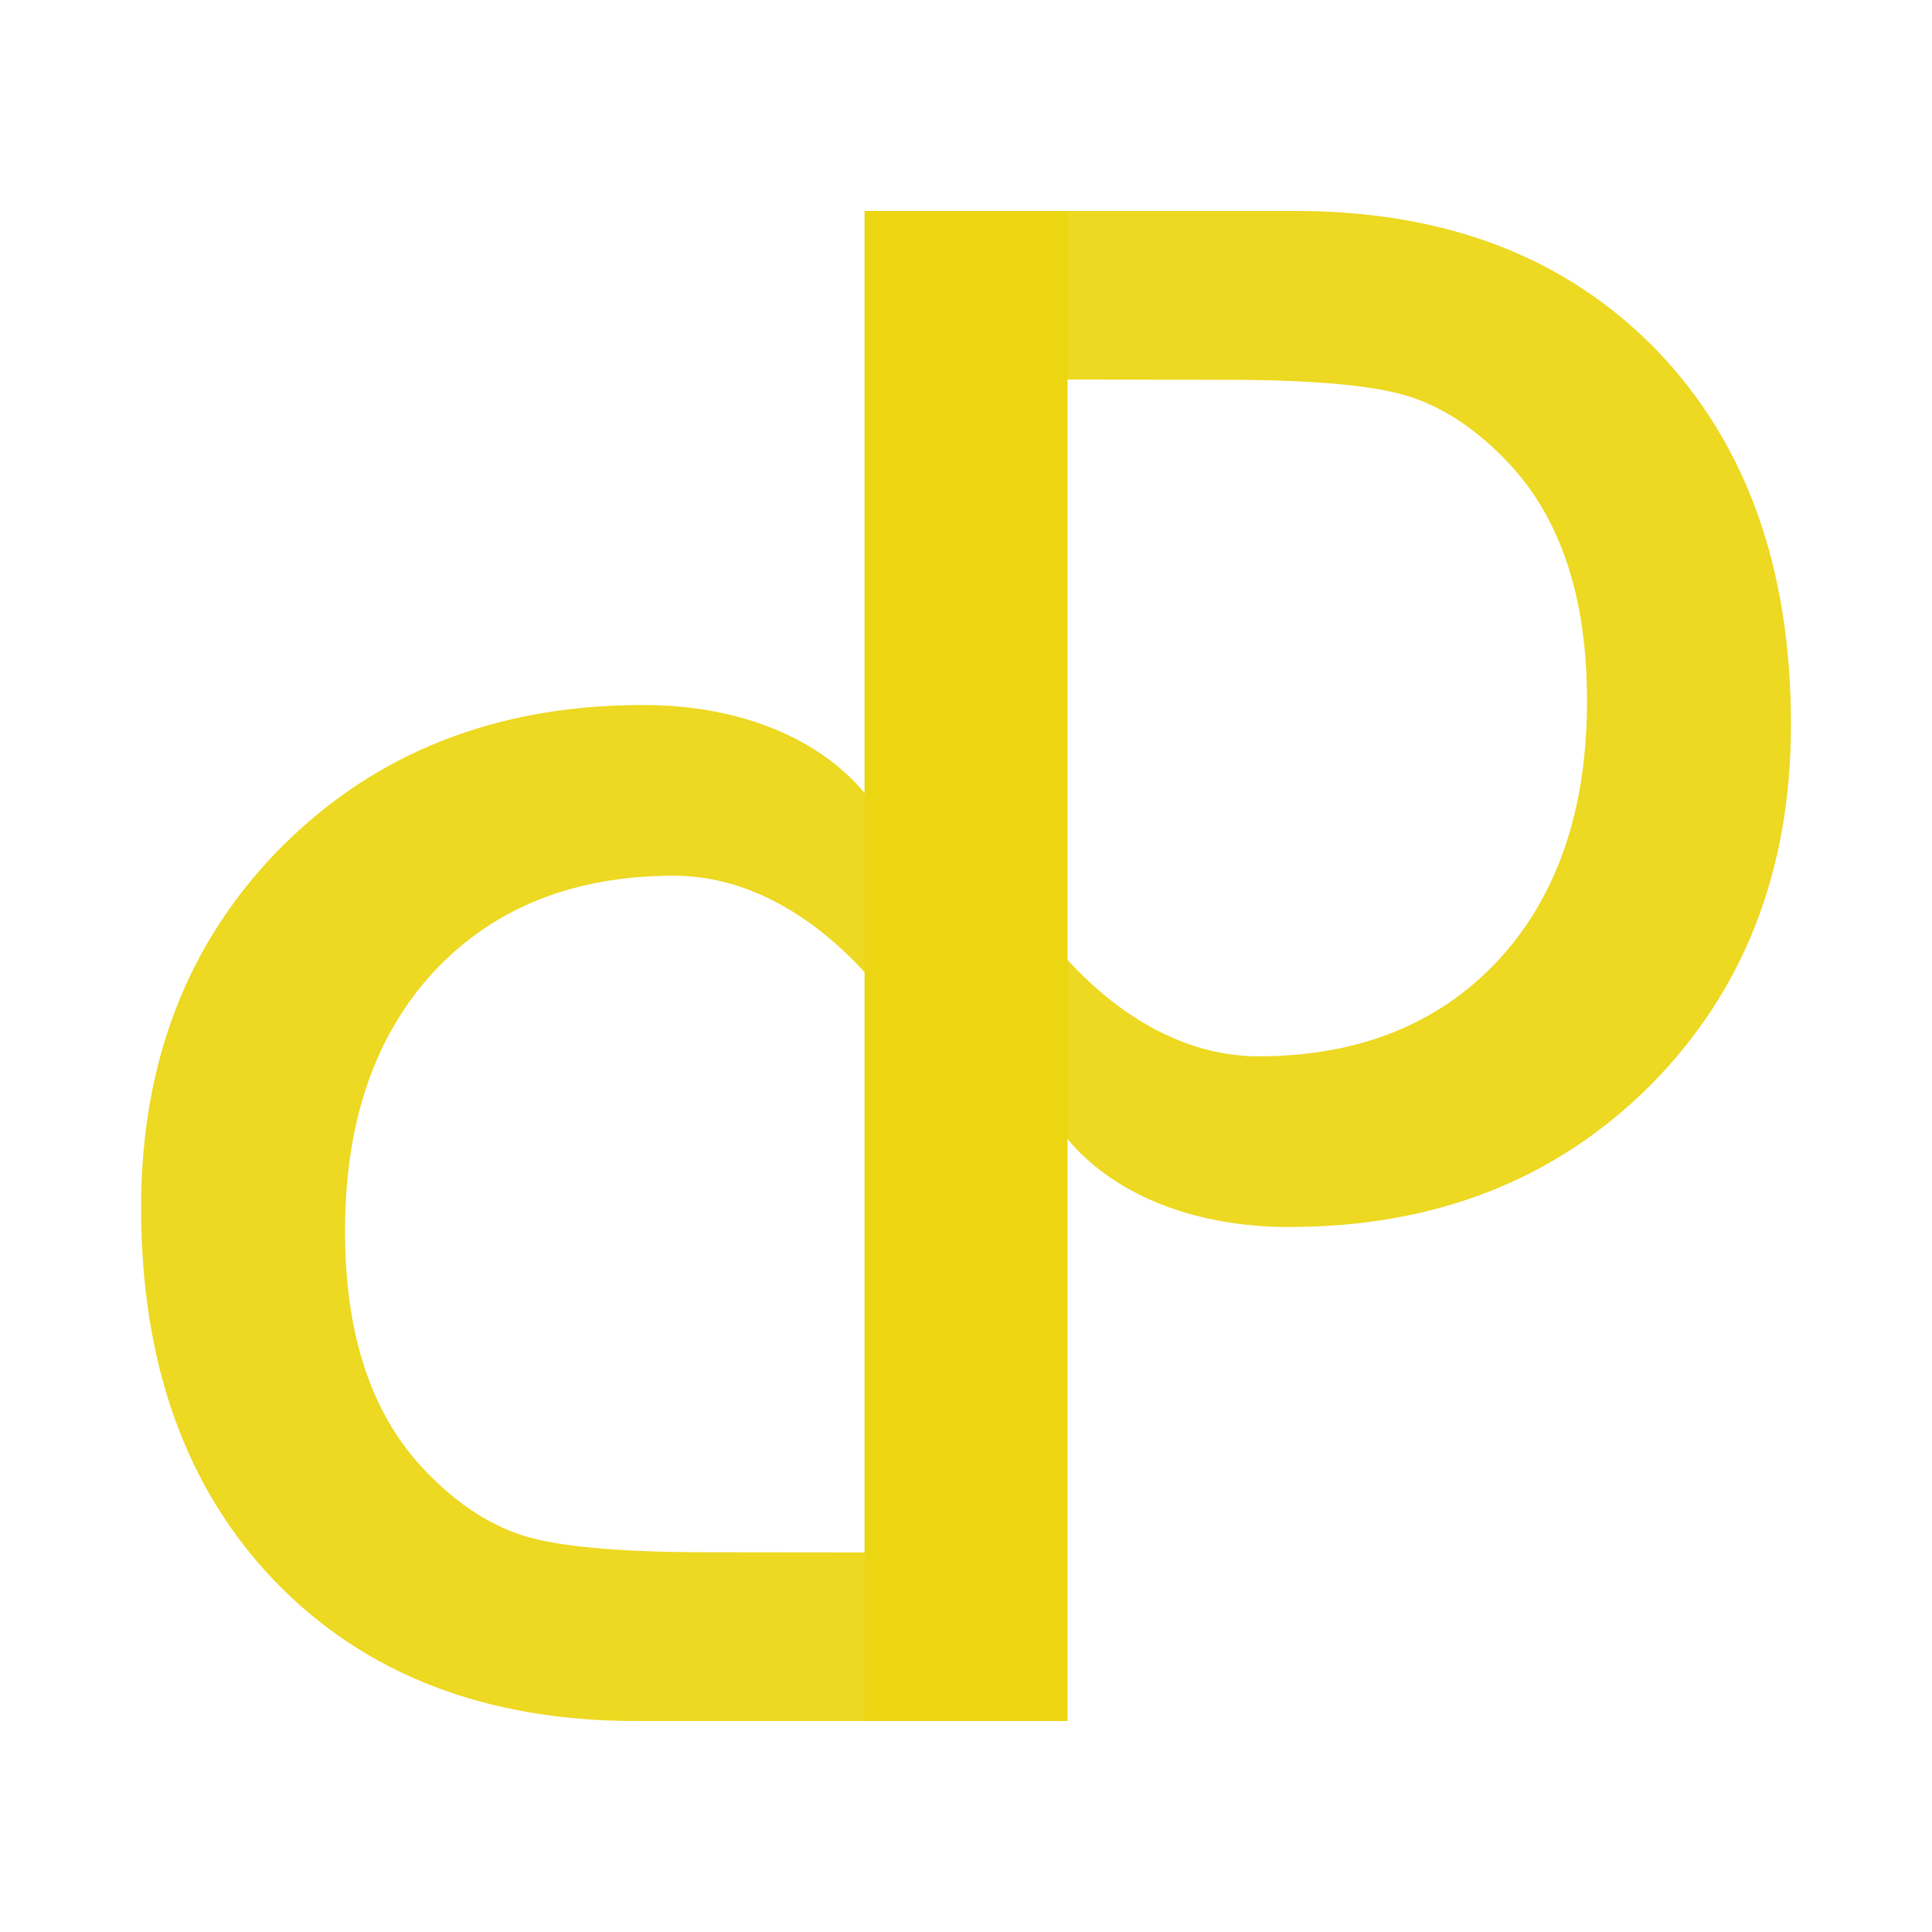
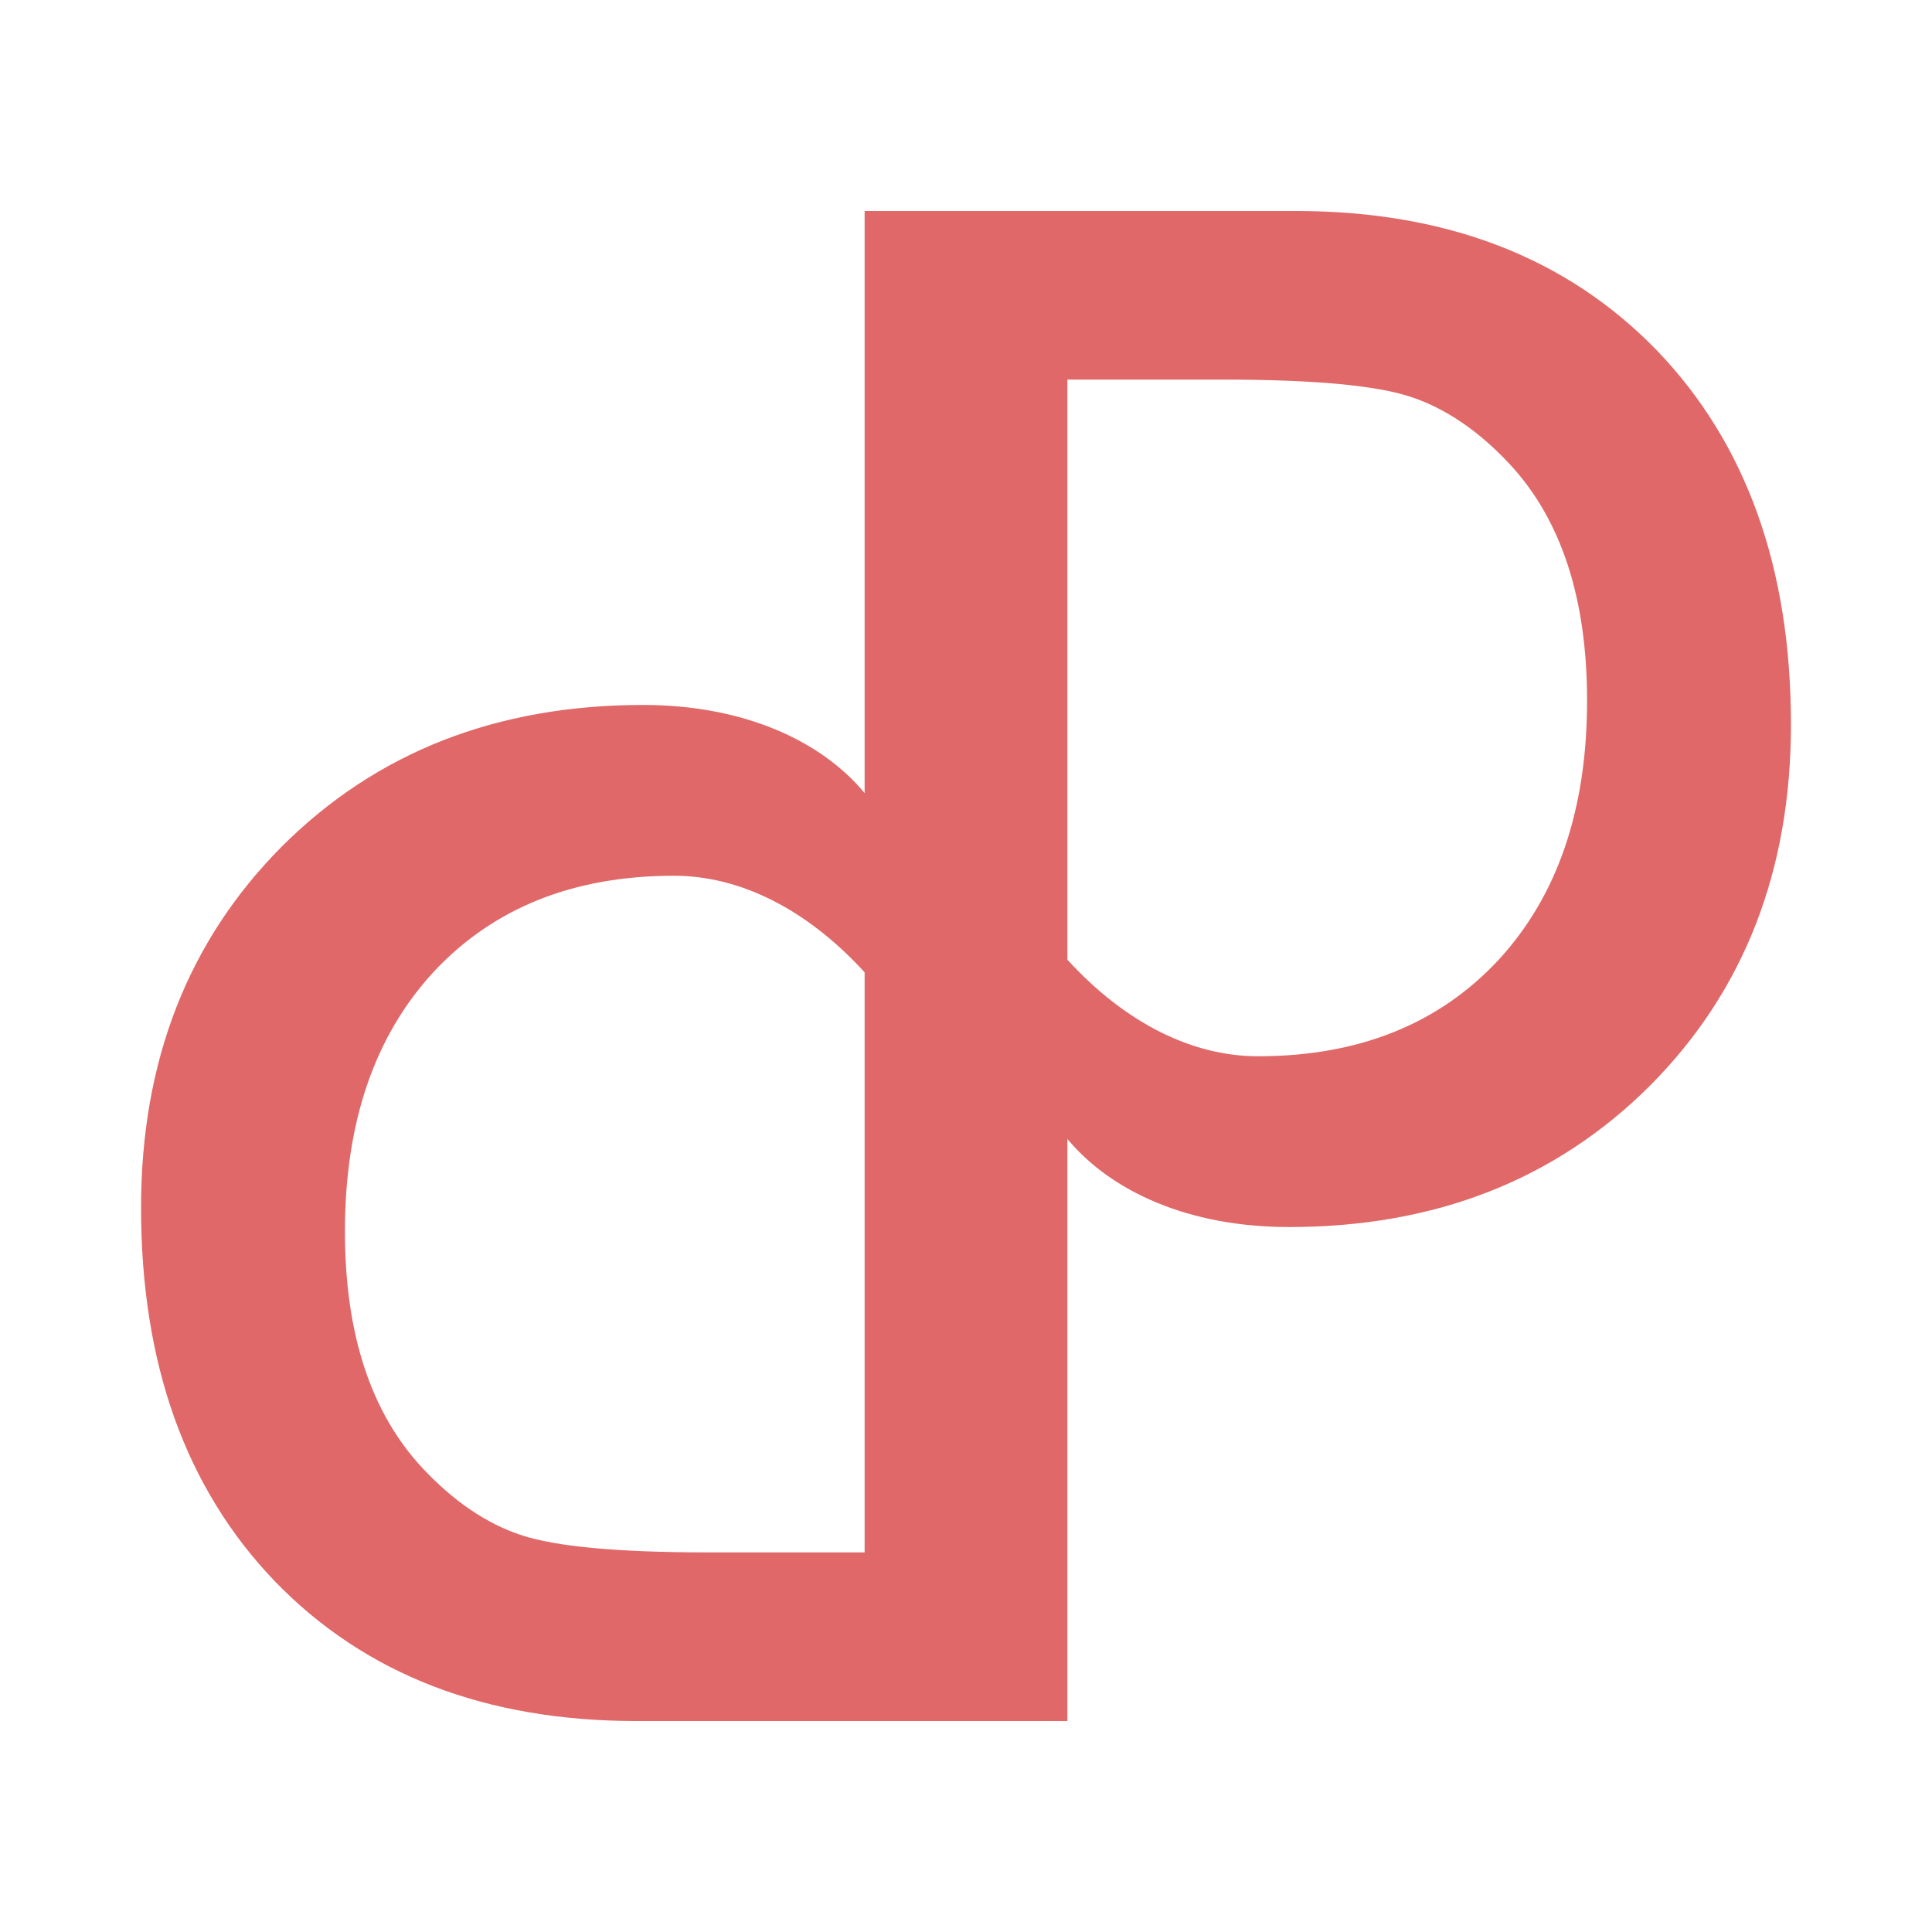
<svg xmlns="http://www.w3.org/2000/svg" width="100mm" height="100mm" viewBox="0 0 100 100" version="1.1" id="svg1">
  <defs id="defs1" />
  <g id="layer1" transform="translate(7.188601,14.3772)">
-     <g id="g2" transform="matrix(4.609239,0,0,4.496357,-353.3442,-334.9693)">
-       <path style="font-size:25.483px;font-family:'Gill Sans';-inkscape-font-specification:'Gill Sans';text-align:center;text-anchor:middle;opacity:0.92;fill:#ebd50f;fill-opacity:1;stroke-width:2.223;stroke-linecap:square" d="m 84.81,73.729 h 2.277 v 17.383 h -4.84 c -1.692,0 -3.044,-0.535 -4.056,-1.605 -1.004,-1.07 -1.506,-2.505 -1.506,-4.305 0,-1.684 0.527,-3.069 1.58,-4.156 1.062,-1.087 2.414,-1.63 4.056,-1.63 1.133,0 2.003,0.413 2.489,1.014 z m 0,15.442 1e-6,-6.678 c -0.665,-0.746 -1.419,-1.112 -2.14,-1.112 -1.128,0 -2.028,0.369 -2.7,1.107 -0.664,0.738 -0.995,1.734 -0.995,2.986 0,1.178 0.29,2.086 0.871,2.725 0.348,0.382 0.718,0.639 1.107,0.771 0.39,0.133 1.091,0.199 2.103,0.199 z" id="text1" aria-label="d" />
-       <path style="font-size:25.483px;font-family:'Gill Sans';-inkscape-font-specification:'Gill Sans';text-align:center;text-anchor:middle;opacity:0.92;fill:#ebd50f;fill-opacity:1;stroke-width:2.223;stroke-linecap:square" d="M 87.087,91.112 H 84.81 V 73.729 h 4.84 c 1.692,0 3.044,0.535 4.056,1.605 1.004,1.07 1.506,2.505 1.506,4.305 0,1.684 -0.527,3.069 -1.58,4.156 -1.062,1.087 -2.414,1.63 -4.056,1.63 -1.133,0 -2.003,-0.413 -2.489,-1.014 z m 0,-15.442 -1e-6,6.678 c 0.665,0.746 1.419,1.112 2.14,1.112 1.128,0 2.028,-0.369 2.7,-1.107 0.664,-0.738 0.995,-1.734 0.995,-2.986 0,-1.178 -0.29,-2.086 -0.871,-2.725 -0.348,-0.382 -0.718,-0.639 -1.107,-0.771 -0.39,-0.133 -1.091,-0.199 -2.103,-0.199 z" id="text1-5" aria-label="d" />
-     </g>
+     <path id="path5" style="font-size:25.483px;font-family:'Gill Sans';-inkscape-font-specification:'Gill Sans';text-align:center;text-anchor:middle;opacity:0.92;fill:#d84040;fill-opacity:0.852;stroke-width:2.223;stroke-linecap:square" d="M 37.564 -3.457 L 37.564 -3.457 L 37.564 26.672 C 37.284 26.335 36.976 26.01 36.642 25.7 C 36.308 25.391 35.947 25.097 35.561 24.819 C 35.175 24.542 34.763 24.283 34.327 24.042 C 33.891 23.801 33.431 23.579 32.947 23.378 C 32.463 23.177 31.956 22.998 31.427 22.842 C 30.898 22.685 30.346 22.552 29.773 22.444 C 29.201 22.336 28.608 22.252 27.994 22.196 C 27.38 22.14 26.746 22.111 26.093 22.111 C 25.62 22.111 25.152 22.121 24.689 22.14 C 24.226 22.159 23.769 22.188 23.317 22.226 C 22.864 22.264 22.417 22.312 21.976 22.369 C 21.534 22.426 21.097 22.493 20.666 22.569 C 20.235 22.646 19.808 22.732 19.388 22.827 C 18.967 22.923 18.551 23.027 18.141 23.142 C 17.73 23.256 17.325 23.38 16.925 23.514 C 16.525 23.648 16.13 23.791 15.741 23.943 C 15.351 24.096 14.967 24.258 14.588 24.43 C 14.209 24.602 13.835 24.784 13.466 24.974 C 13.098 25.165 12.734 25.365 12.376 25.575 C 12.018 25.785 11.665 26.005 11.317 26.234 C 10.97 26.463 10.627 26.701 10.29 26.949 C 9.953 27.198 9.621 27.455 9.294 27.723 C 8.967 27.99 8.646 28.267 8.329 28.553 C 8.013 28.839 7.702 29.135 7.396 29.44 C 7.093 29.746 6.798 30.057 6.514 30.373 C 6.229 30.688 5.954 31.009 5.689 31.336 C 5.423 31.662 5.167 31.994 4.921 32.331 C 4.674 32.667 4.437 33.009 4.209 33.357 C 3.982 33.704 3.764 34.057 3.555 34.415 C 3.346 34.772 3.147 35.136 2.958 35.504 C 2.768 35.872 2.587 36.246 2.416 36.625 C 2.246 37.004 2.085 37.387 1.933 37.777 C 1.781 38.166 1.639 38.561 1.506 38.961 C 1.374 39.36 1.25 39.765 1.136 40.176 C 1.023 40.586 0.918 41.001 0.823 41.422 C 0.728 41.843 0.643 42.269 0.568 42.7 C 0.492 43.132 0.425 43.568 0.368 44.01 C 0.311 44.452 0.264 44.899 0.226 45.351 C 0.188 45.803 0.16 46.261 0.141 46.723 C 0.122 47.186 0.112 47.654 0.112 48.128 C 0.112 49.139 0.148 50.125 0.22 51.085 C 0.256 51.566 0.302 52.04 0.356 52.507 C 0.41 52.974 0.474 53.435 0.546 53.89 C 0.618 54.345 0.699 54.793 0.79 55.235 C 0.88 55.676 0.979 56.111 1.088 56.54 C 1.196 56.969 1.314 57.392 1.44 57.808 C 1.567 58.224 1.702 58.634 1.847 59.037 C 1.992 59.441 2.145 59.838 2.308 60.228 C 2.471 60.619 2.642 61.002 2.823 61.38 C 3.003 61.758 3.193 62.129 3.392 62.494 C 3.591 62.858 3.799 63.217 4.016 63.569 C 4.233 63.921 4.458 64.267 4.693 64.606 C 4.928 64.945 5.172 65.278 5.425 65.604 C 5.678 65.93 5.941 66.251 6.212 66.564 C 6.483 66.878 6.763 67.185 7.052 67.486 C 7.343 67.786 7.641 68.077 7.945 68.359 C 8.249 68.641 8.558 68.914 8.875 69.177 C 9.191 69.44 9.513 69.694 9.841 69.938 C 10.169 70.182 10.504 70.417 10.844 70.643 C 11.185 70.868 11.531 71.085 11.884 71.291 C 12.237 71.498 12.596 71.696 12.961 71.884 C 13.326 72.072 13.697 72.25 14.074 72.419 C 14.451 72.588 14.835 72.748 15.225 72.899 C 15.614 73.049 16.01 73.19 16.412 73.321 C 16.813 73.453 17.221 73.575 17.635 73.688 C 18.049 73.8 18.469 73.904 18.896 73.998 C 19.322 74.092 19.754 74.176 20.193 74.251 C 20.631 74.327 21.076 74.393 21.526 74.449 C 21.977 74.505 22.434 74.552 22.897 74.59 C 23.823 74.665 24.774 74.703 25.749 74.703 L 37.564 74.703 L 48.059 74.703 L 48.059 44.573 C 48.339 44.911 48.647 45.236 48.981 45.545 C 49.315 45.855 49.676 46.149 50.062 46.426 C 50.448 46.703 50.86 46.963 51.296 47.204 C 51.732 47.445 52.192 47.666 52.676 47.867 C 53.16 48.068 53.667 48.248 54.196 48.404 C 54.725 48.56 55.276 48.694 55.849 48.802 C 56.421 48.91 57.015 48.993 57.629 49.049 C 58.243 49.106 58.877 49.134 59.53 49.134 C 60.003 49.134 60.471 49.125 60.934 49.106 C 61.397 49.087 61.854 49.058 62.306 49.02 C 62.758 48.982 63.206 48.934 63.647 48.877 C 64.089 48.82 64.526 48.753 64.957 48.676 C 65.388 48.6 65.814 48.514 66.235 48.418 C 66.656 48.323 67.072 48.218 67.482 48.104 C 67.893 47.989 68.298 47.865 68.698 47.732 C 69.098 47.598 69.493 47.455 69.882 47.302 C 70.272 47.15 70.656 46.987 71.035 46.815 C 71.414 46.644 71.788 46.462 72.156 46.271 C 72.525 46.08 72.889 45.88 73.247 45.67 C 73.605 45.46 73.957 45.24 74.305 45.011 C 74.653 44.782 74.996 44.544 75.333 44.296 C 75.67 44.048 76.002 43.79 76.329 43.523 C 76.656 43.256 76.977 42.979 77.294 42.693 C 77.61 42.406 77.921 42.11 78.227 41.805 C 78.53 41.5 78.824 41.189 79.109 40.873 C 79.393 40.557 79.669 40.236 79.934 39.91 C 80.2 39.584 80.456 39.252 80.702 38.915 C 80.949 38.578 81.186 38.236 81.414 37.889 C 81.641 37.542 81.859 37.189 82.068 36.831 C 82.277 36.473 82.476 36.11 82.665 35.742 C 82.855 35.373 83.035 35 83.206 34.621 C 83.377 34.242 83.538 33.858 83.69 33.469 C 83.841 33.08 83.984 32.685 84.116 32.285 C 84.249 31.885 84.373 31.48 84.486 31.07 C 84.6 30.66 84.705 30.244 84.8 29.823 C 84.894 29.402 84.98 28.977 85.055 28.545 C 85.131 28.114 85.198 27.678 85.255 27.236 C 85.312 26.794 85.359 26.347 85.397 25.895 C 85.435 25.443 85.463 24.985 85.482 24.522 C 85.501 24.059 85.511 23.591 85.511 23.118 C 85.511 22.106 85.474 21.121 85.402 20.16 C 85.366 19.68 85.321 19.206 85.267 18.739 C 85.213 18.271 85.149 17.81 85.077 17.356 C 85.005 16.901 84.924 16.453 84.833 16.011 C 84.743 15.569 84.643 15.134 84.535 14.705 C 84.427 14.276 84.309 13.854 84.183 13.438 C 84.056 13.022 83.92 12.612 83.776 12.208 C 83.631 11.805 83.478 11.408 83.315 11.018 C 83.152 10.627 82.98 10.243 82.8 9.866 C 82.619 9.488 82.43 9.116 82.231 8.752 C 82.032 8.387 81.824 8.029 81.607 7.677 C 81.39 7.325 81.164 6.979 80.93 6.64 C 80.695 6.3 80.45 5.968 80.197 5.641 C 79.944 5.315 79.682 4.995 79.411 4.682 C 79.14 4.368 78.86 4.061 78.571 3.76 C 78.279 3.459 77.982 3.168 77.678 2.886 C 77.374 2.604 77.064 2.332 76.748 2.069 C 76.432 1.806 76.11 1.552 75.782 1.308 C 75.453 1.063 75.119 0.828 74.778 0.603 C 74.438 0.377 74.092 0.161 73.739 -0.046 C 73.386 -0.253 73.027 -0.45 72.662 -0.638 C 72.297 -0.826 71.925 -1.004 71.548 -1.173 C 71.171 -1.343 70.788 -1.503 70.398 -1.653 C 70.009 -1.803 69.613 -1.944 69.211 -2.076 C 68.81 -2.207 68.402 -2.329 67.988 -2.442 C 67.574 -2.555 67.154 -2.659 66.727 -2.753 C 66.301 -2.847 65.869 -2.931 65.43 -3.006 C 64.992 -3.082 64.547 -3.147 64.096 -3.203 C 63.645 -3.26 63.188 -3.307 62.725 -3.344 C 61.799 -3.419 60.849 -3.457 59.874 -3.457 L 48.059 -3.457 L 48.059 -3.457 L 37.564 -3.457 z M 48.059 5.271 L 56.146 5.271 C 57.312 5.271 58.389 5.289 59.376 5.327 C 60.363 5.364 61.26 5.42 62.068 5.494 C 62.875 5.569 63.594 5.663 64.222 5.775 C 64.536 5.83 64.828 5.891 65.097 5.956 C 65.367 6.021 65.614 6.091 65.838 6.166 C 66.288 6.315 66.731 6.5 67.169 6.719 C 67.606 6.938 68.037 7.192 68.463 7.481 C 68.888 7.77 69.307 8.094 69.721 8.453 C 70.134 8.812 70.542 9.206 70.943 9.635 C 71.278 9.994 71.591 10.372 71.884 10.769 C 72.177 11.165 72.449 11.581 72.7 12.016 C 72.95 12.451 73.18 12.905 73.389 13.377 C 73.599 13.85 73.787 14.341 73.954 14.852 C 74.122 15.363 74.268 15.892 74.393 16.441 C 74.518 16.989 74.623 17.556 74.707 18.142 C 74.79 18.729 74.853 19.334 74.895 19.958 C 74.937 20.582 74.958 21.225 74.958 21.887 C 74.958 22.591 74.934 23.278 74.886 23.946 C 74.838 24.613 74.767 25.263 74.671 25.895 C 74.575 26.527 74.456 27.14 74.312 27.736 C 74.169 28.332 74.002 28.909 73.811 29.469 C 73.619 30.028 73.405 30.57 73.166 31.093 C 72.927 31.616 72.664 32.121 72.377 32.609 C 72.09 33.096 71.779 33.565 71.445 34.016 C 71.11 34.467 70.752 34.9 70.369 35.315 C 69.982 35.73 69.579 36.119 69.159 36.482 C 68.739 36.845 68.303 37.182 67.85 37.494 C 67.397 37.805 66.927 38.09 66.442 38.349 C 65.956 38.609 65.454 38.842 64.935 39.05 C 64.417 39.257 63.882 39.439 63.331 39.594 C 62.779 39.75 62.211 39.88 61.627 39.983 C 61.043 40.087 60.442 40.165 59.825 40.217 C 59.208 40.269 58.574 40.294 57.924 40.294 C 57.508 40.294 57.09 40.269 56.671 40.217 C 56.251 40.166 55.831 40.088 55.41 39.985 C 54.99 39.882 54.569 39.753 54.149 39.597 C 53.73 39.442 53.311 39.26 52.894 39.053 C 52.477 38.845 52.062 38.611 51.651 38.351 C 51.239 38.091 50.831 37.805 50.426 37.492 C 50.022 37.179 49.622 36.84 49.227 36.474 C 48.832 36.108 48.442 35.716 48.059 35.297 L 48.059 5.271 z M 27.699 30.951 C 28.114 30.951 28.533 30.977 28.952 31.028 C 29.371 31.08 29.792 31.157 30.212 31.26 C 30.633 31.364 31.054 31.493 31.474 31.648 C 31.893 31.804 32.312 31.985 32.729 32.193 C 33.146 32.4 33.56 32.634 33.972 32.894 C 34.383 33.154 34.792 33.441 35.196 33.754 C 35.601 34.067 36.001 34.406 36.396 34.772 C 36.791 35.138 37.18 35.53 37.564 35.949 L 37.564 65.975 L 29.477 65.975 C 28.311 65.975 27.234 65.956 26.247 65.919 C 25.26 65.881 24.363 65.826 23.555 65.751 C 22.748 65.677 22.029 65.583 21.401 65.471 C 21.087 65.415 20.795 65.355 20.525 65.289 C 20.256 65.224 20.009 65.154 19.784 65.079 C 19.335 64.93 18.892 64.746 18.454 64.527 C 18.017 64.308 17.586 64.054 17.16 63.765 C 16.735 63.476 16.315 63.152 15.902 62.793 C 15.489 62.434 15.081 62.04 14.68 61.611 C 14.345 61.252 14.032 60.874 13.739 60.477 C 13.446 60.08 13.174 59.664 12.923 59.23 C 12.672 58.795 12.443 58.341 12.233 57.869 C 12.024 57.396 11.836 56.904 11.669 56.394 C 11.501 55.883 11.355 55.354 11.229 54.805 C 11.104 54.257 10.999 53.69 10.916 53.103 C 10.832 52.517 10.769 51.912 10.728 51.288 C 10.686 50.663 10.665 50.02 10.665 49.358 C 10.665 48.654 10.689 47.968 10.737 47.3 C 10.785 46.632 10.856 45.983 10.952 45.351 C 11.047 44.719 11.167 44.105 11.31 43.51 C 11.453 42.914 11.621 42.336 11.812 41.777 C 12.003 41.218 12.218 40.676 12.457 40.153 C 12.696 39.629 12.959 39.124 13.246 38.637 C 13.533 38.15 13.843 37.681 14.178 37.229 C 14.513 36.778 14.871 36.345 15.253 35.93 C 15.641 35.515 16.044 35.127 16.464 34.763 C 16.884 34.4 17.32 34.063 17.773 33.752 C 18.226 33.441 18.695 33.156 19.181 32.896 C 19.667 32.637 20.169 32.404 20.687 32.196 C 21.206 31.989 21.741 31.807 22.292 31.652 C 22.844 31.496 23.412 31.366 23.996 31.262 C 24.58 31.159 25.181 31.081 25.798 31.029 C 26.415 30.977 27.049 30.951 27.699 30.951 z " />
  </g>
</svg>
